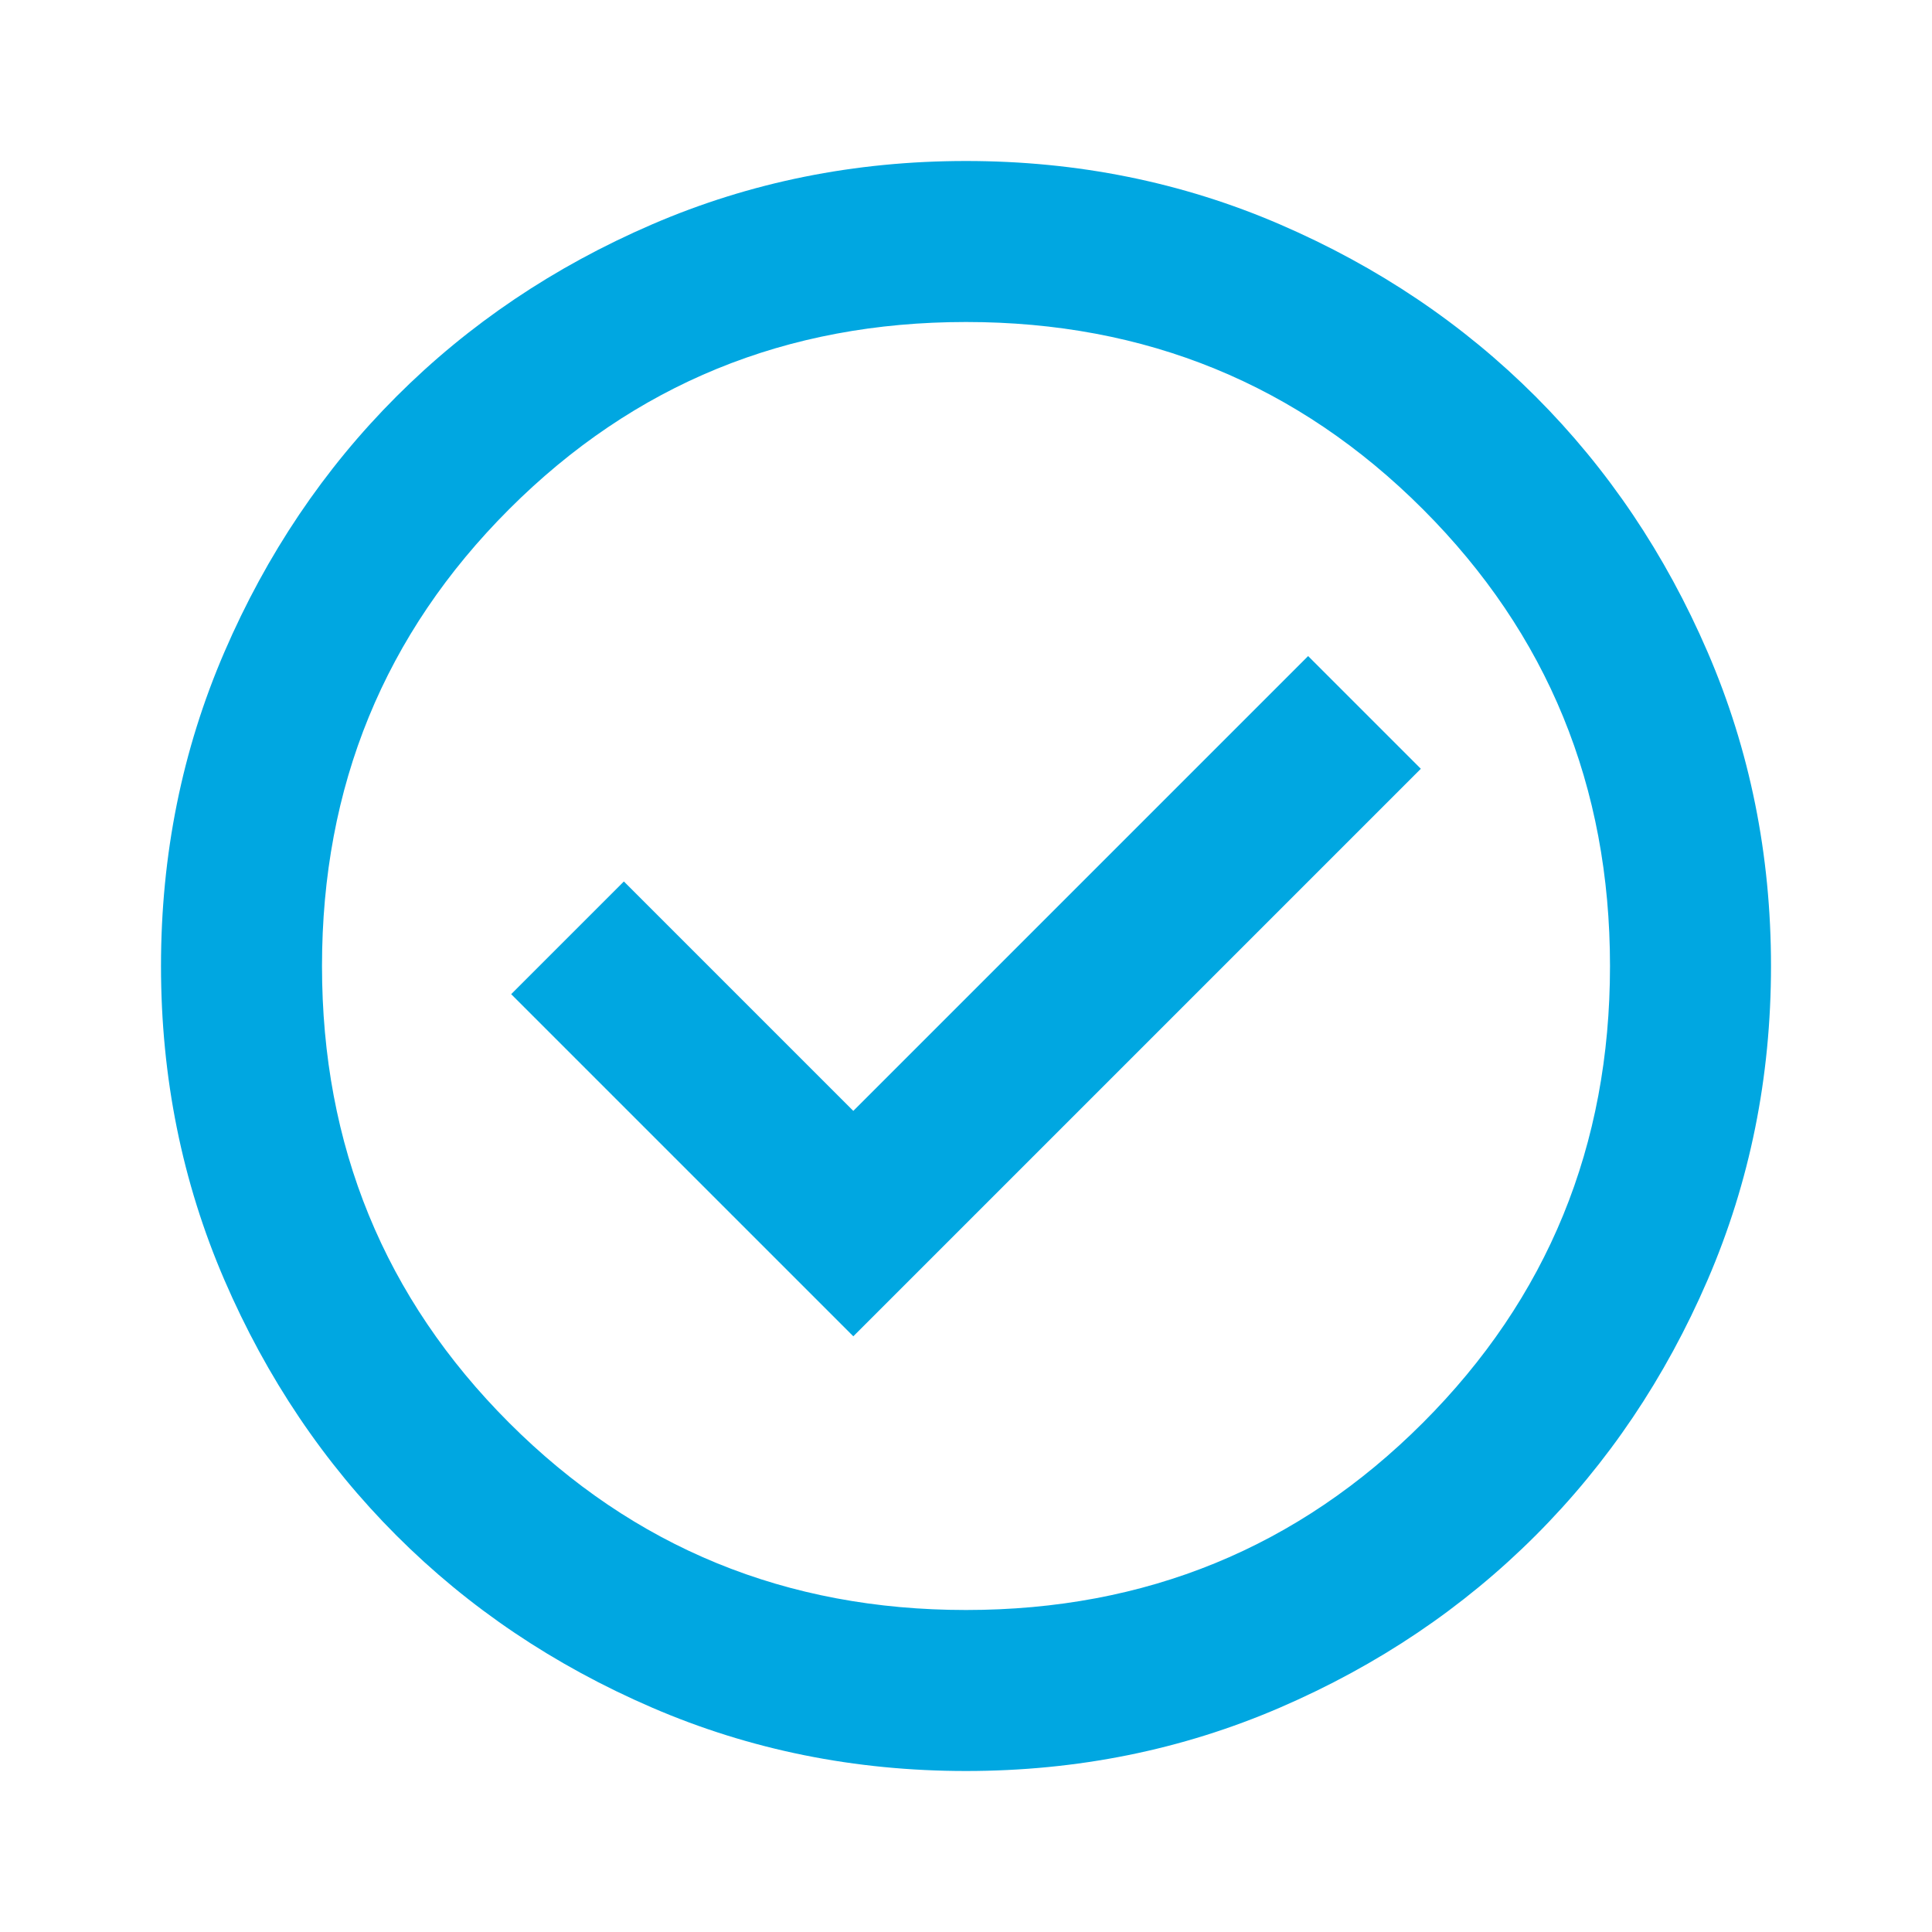
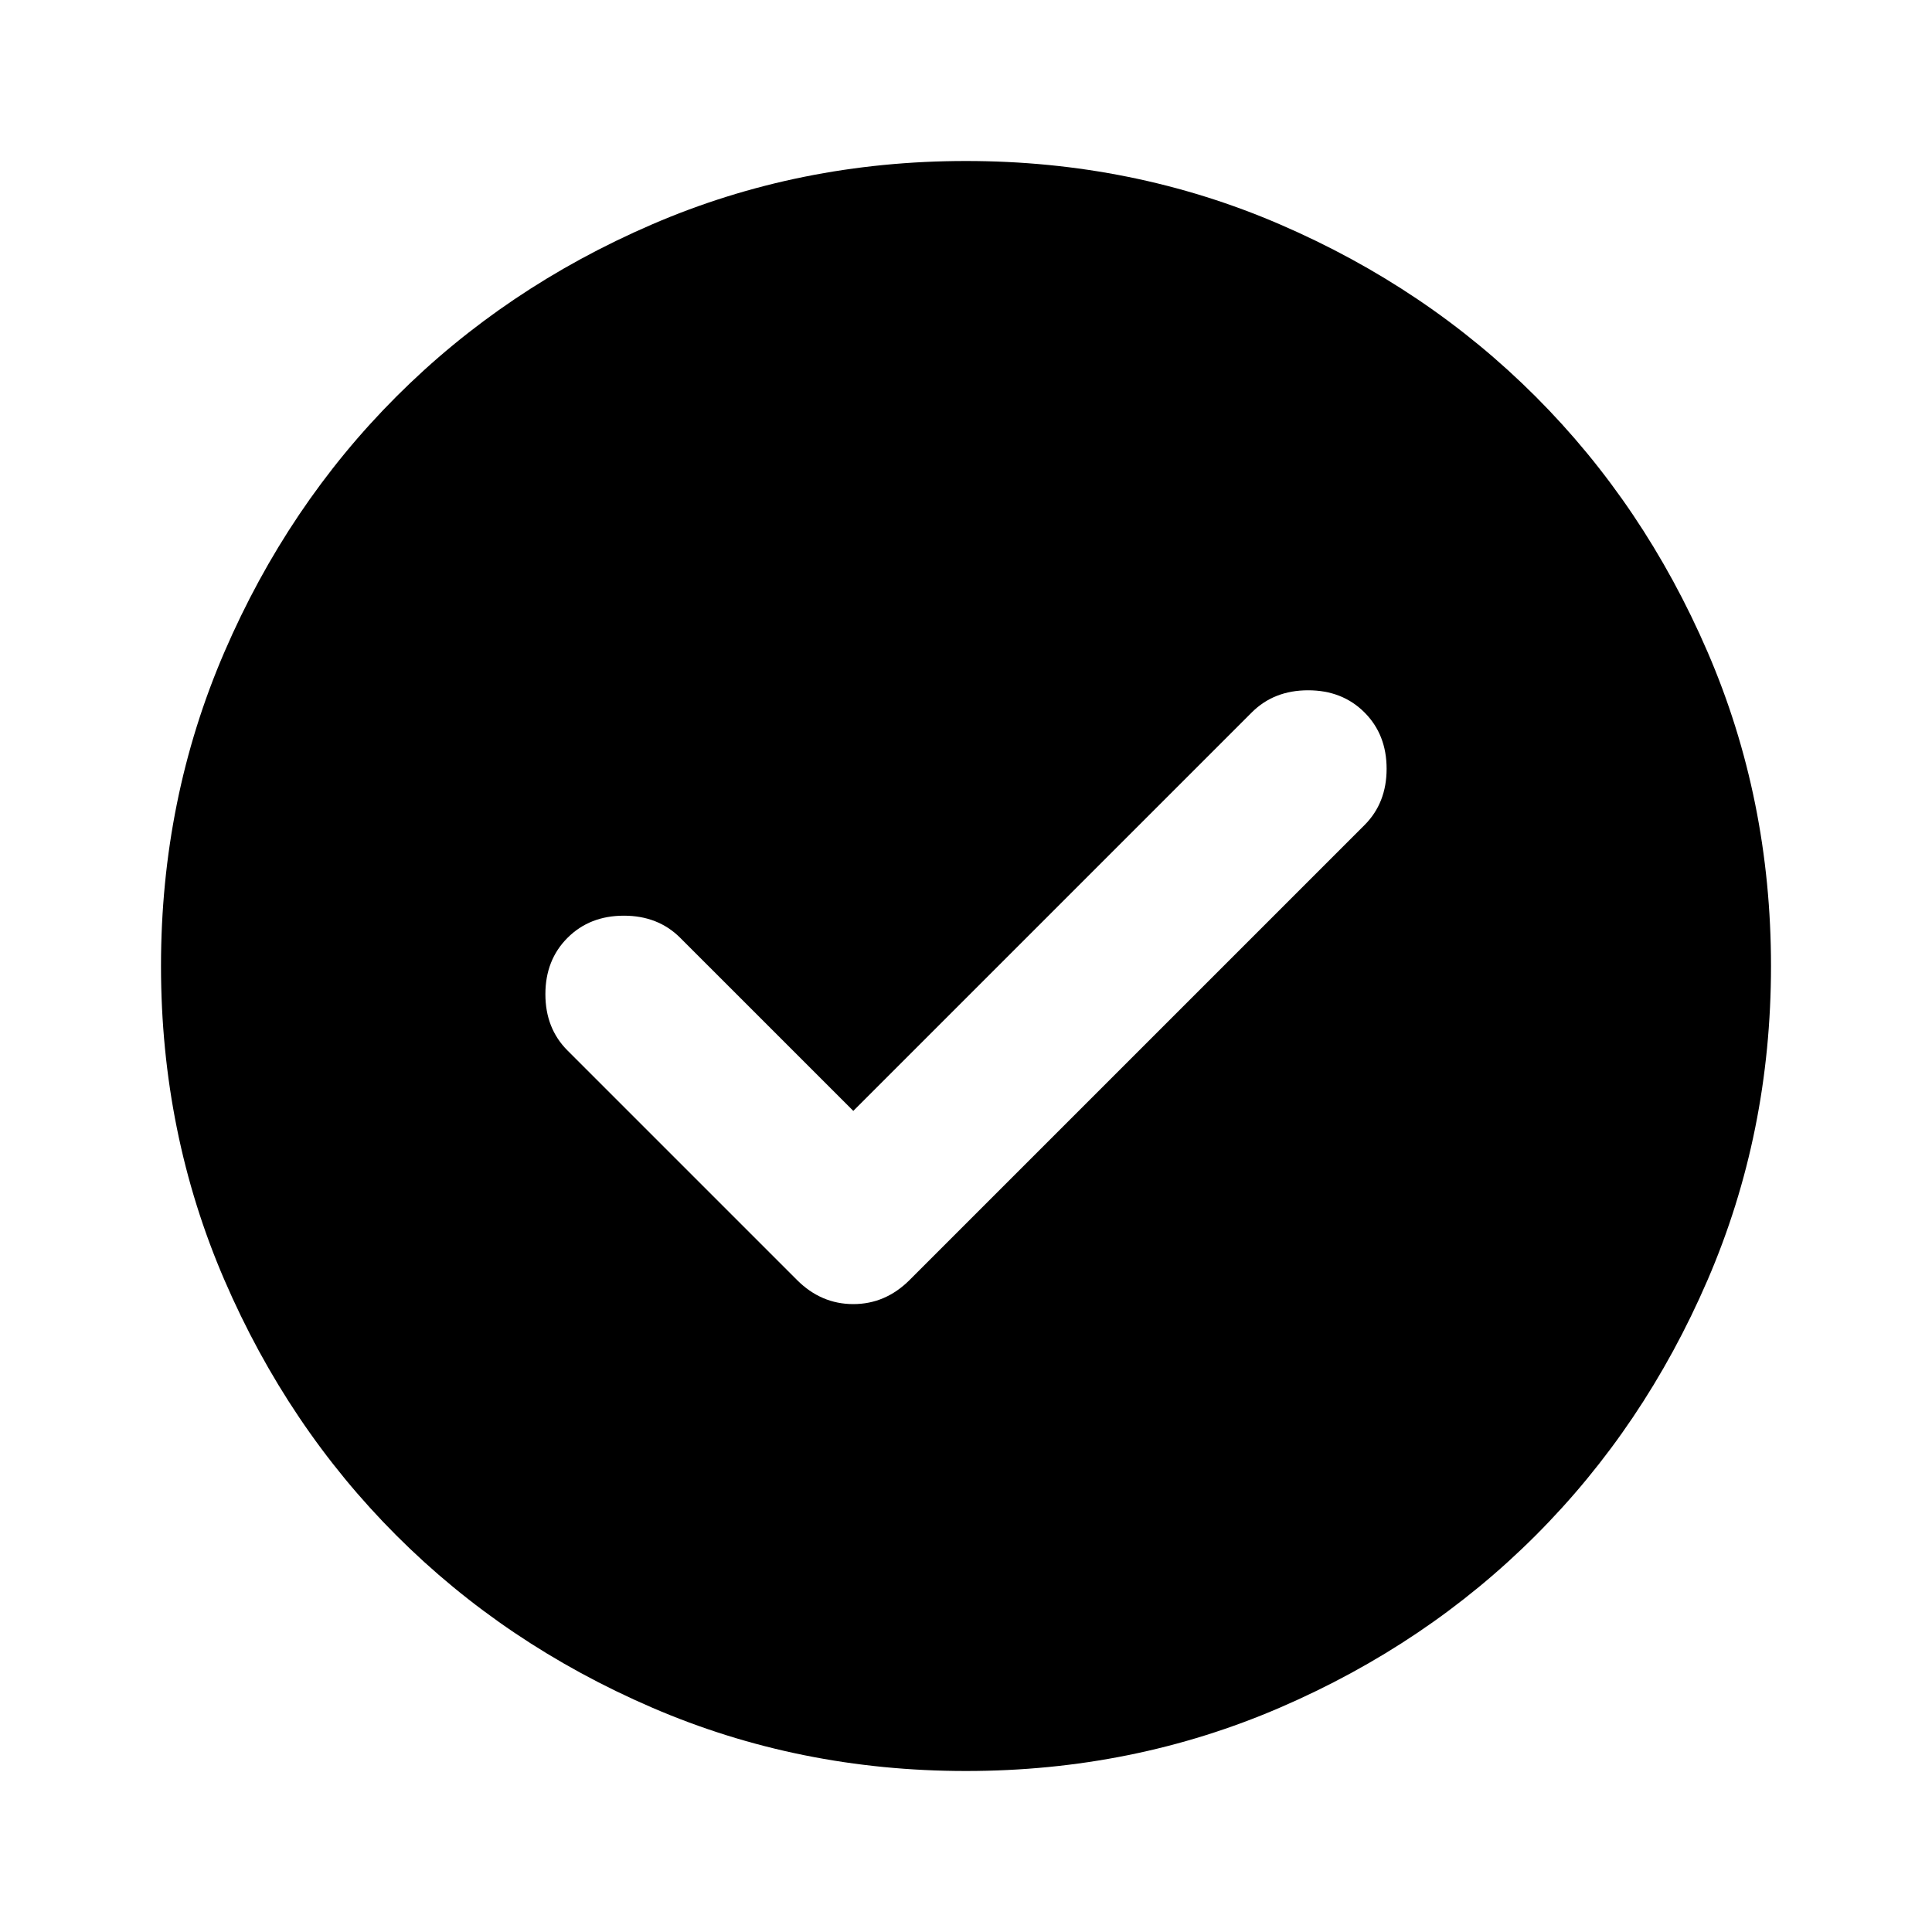
- <svg xmlns="http://www.w3.org/2000/svg" height="60" viewBox="0 -960 960 960" width="60" fill="#00A7E1">
-   <path d="m424-296 282-282-56-56-226 226-114-114-56 56 170 170Zm56 216q-83 0-156-31.5T197-197q-54-54-85.5-127T80-480q0-83 31.5-156T197-763q54-54 127-85.5T480-880q83 0 156 31.5T763-763q54 54 85.5 127T880-480q0 83-31.5 156T763-197q-54 54-127 85.5T480-80Zm0-80q134 0 227-93t93-227q0-134-93-227t-227-93q-134 0-227 93t-93 227q0 134 93 227t227 93Zm0-320Z" />
+ <svg xmlns="http://www.w3.org/2000/svg" height="24" viewBox="0 -960 960 960" width="24">
+   <path d="m424-408-86-86q-11-11-28-11t-28 11q-11 11-11 28t11 28l114 114q12 12 28 12t28-12l226-226q11-11 11-28t-11-28q-11-11-28-11t-28 11L424-408Zm56 328q-83 0-156-31.5T197-197q-54-54-85.5-127T80-480q0-83 31.5-156T197-763q54-54 127-85.5T480-880q83 0 156 31.5T763-763q54 54 85.5 127T880-480q0 83-31.5 156T763-197q-54 54-127 85.5T480-80Z" />
</svg>
